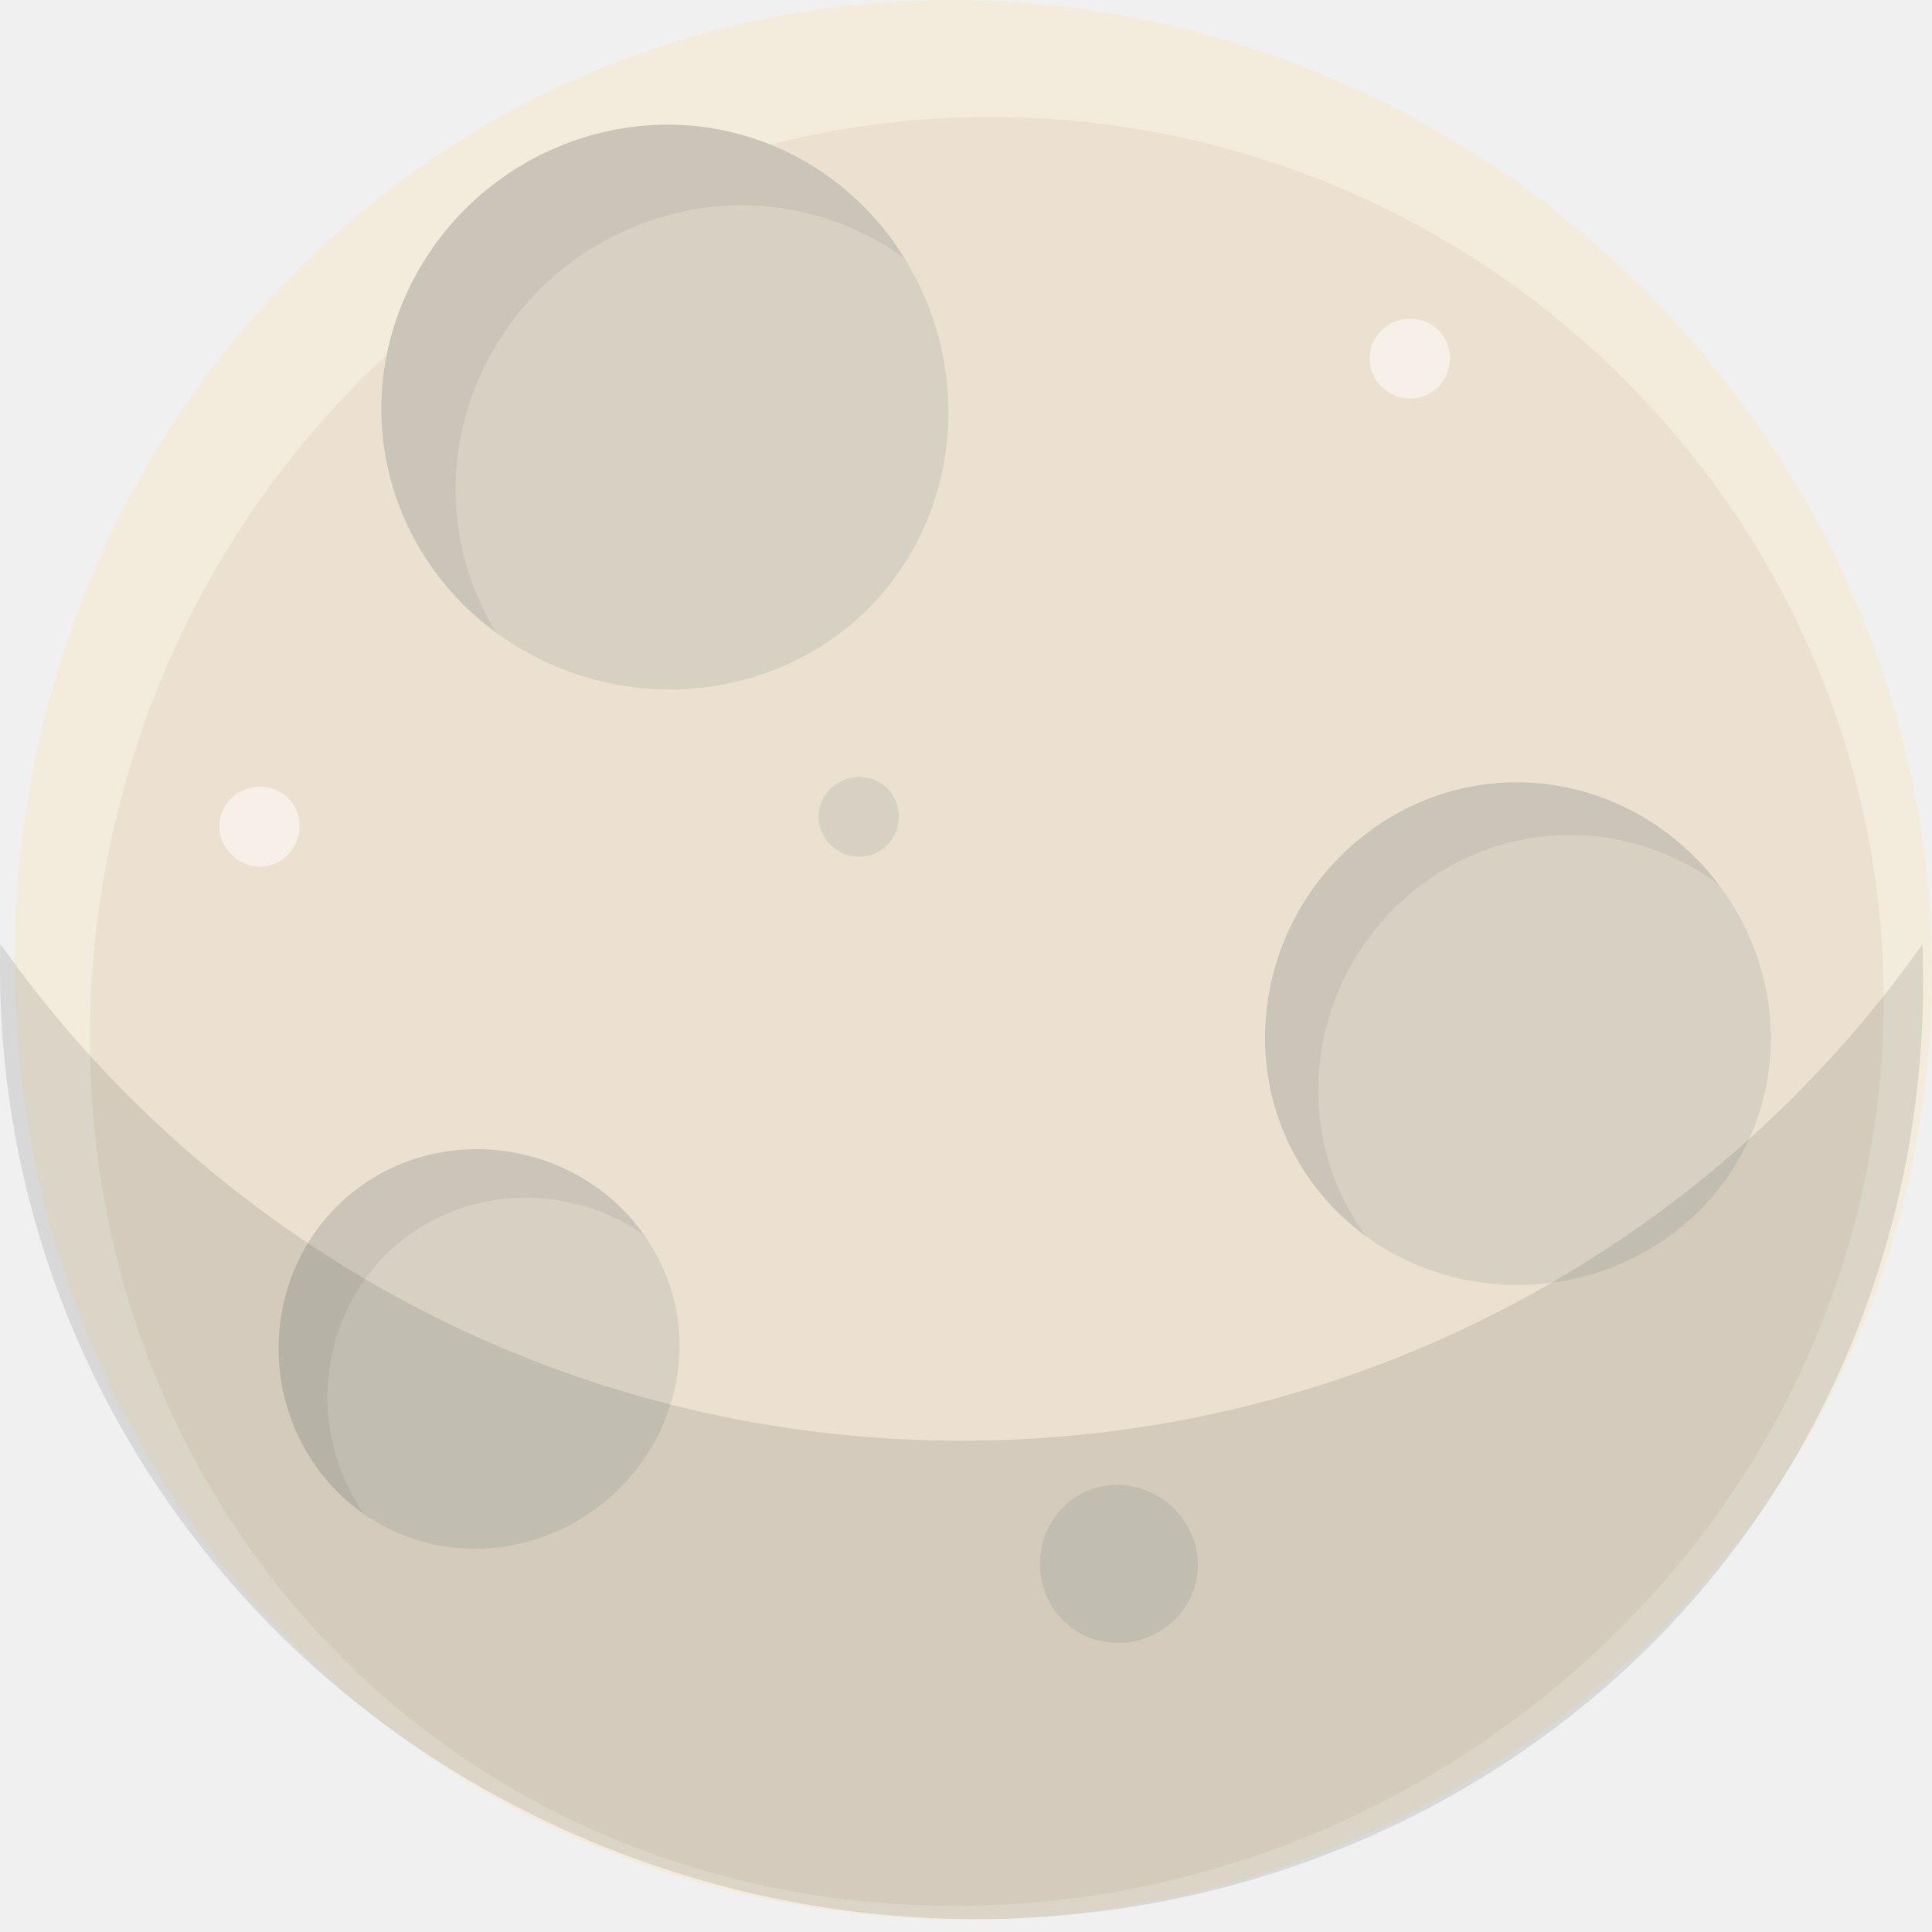
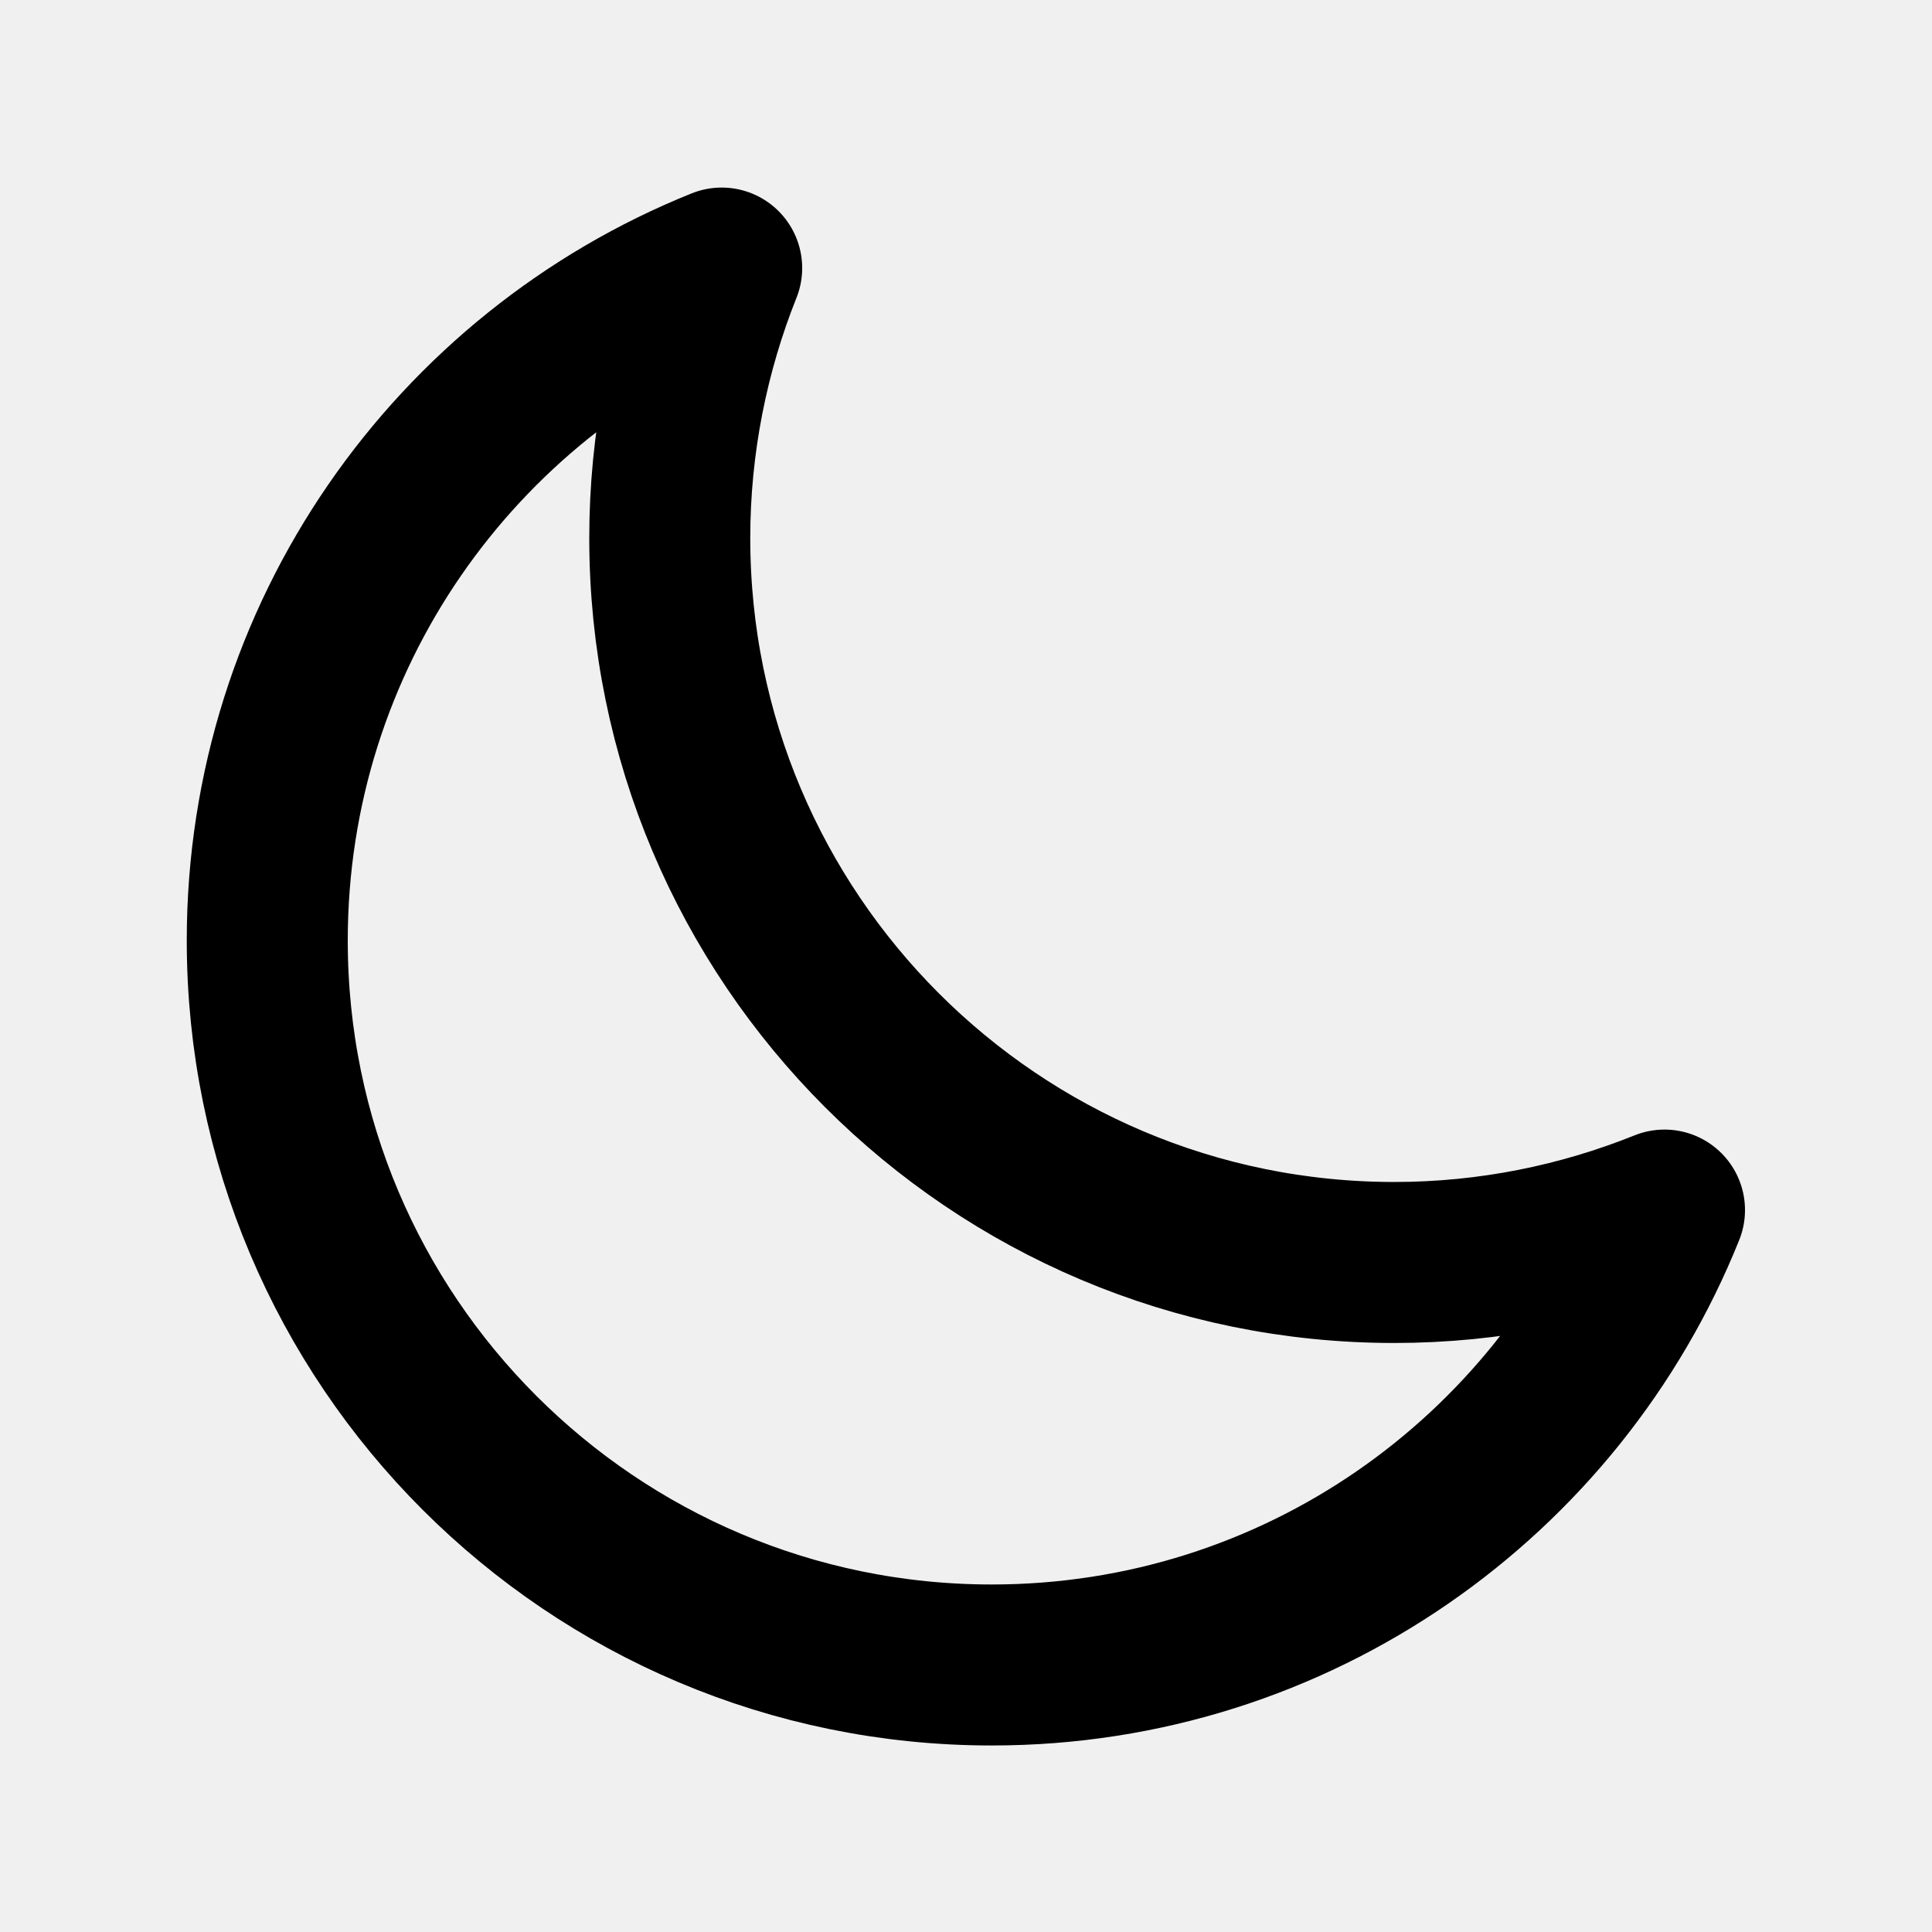
- <svg xmlns="http://www.w3.org/2000/svg" height="800px" width="800px" version="1.1" id="_x35_" viewBox="0 0 512 512" xml:space="preserve">
-   <g>
-     <g>
-       <path style="fill:#F3ECDD;" d="M90.822,60.408c105.574-92.296,264.984-76,357.28,29.574s84.138,262.286-21.436,354.583    S158.688,529.26,66.392,423.687S-14.752,152.704,90.822,60.408z" />
-       <path style="fill:#ECE1D0;" d="M107.702,89.331c99.918-87.352,248.823-74.176,333.823,23.051s75.389,243.385-24.528,330.736    c-99.918,87.352-251.733,82.319-336.733-14.909S7.784,176.683,107.702,89.331z" />
-       <g>
-         <path style="fill:#D7D1C4;" d="M244.034,141.578C226.114,178.849,181.001,192.92,143.73,175     c-37.271-17.92-53.236-61.358-35.316-98.629c17.92-37.271,62.836-54.047,100.107-36.127     C245.792,58.164,261.954,104.307,244.034,141.578z" />
-         <path style="opacity:0.06;fill:#040000;" d="M128.089,97.737c17.92-37.271,62.836-54.047,100.107-36.127     c4.127,1.984,7.995,4.316,11.586,6.943c-7.335-11.909-17.951-21.909-31.261-28.309c-37.271-17.92-82.187-1.144-100.107,36.127     c-15.805,32.873-5.247,70.539,23.036,91.267C118.965,147.179,116.792,121.234,128.089,97.737z" />
-       </g>
-       <path style="fill:#D7D1C4;" d="M217.126,218.456c-1.17-5.733,2.71-11.178,8.442-12.348c5.733-1.17,11.248,2.359,12.418,8.092    s-2.456,11.466-8.189,12.636C224.065,228.005,218.296,224.189,217.126,218.456z" />
-       <path style="opacity:0.5;fill:#FFFFFF;" d="M363.159,97.031c-1.17-5.733,2.71-11.178,8.442-12.348s11.248,2.359,12.418,8.092    c1.17,5.733-2.456,11.466-8.189,12.636C370.097,106.581,364.328,102.764,363.159,97.031z" />
-       <path style="fill:#D7D1C4;" d="M282.758,398.482c8.691-7.598,21.813-6.256,29.411,2.434c7.598,8.691,6.926,21.591-1.765,29.189    c-8.691,7.598-22.06,6.972-29.658-1.719C273.149,419.697,274.067,406.08,282.758,398.482z" />
-       <path style="opacity:0.5;fill:#FFFFFF;" d="M58.328,221.051c-1.17-5.733,2.71-11.178,8.442-12.348    c5.733-1.17,11.248,2.359,12.418,8.092c1.17,5.733-2.456,11.466-8.189,12.636C65.267,230.6,59.498,226.784,58.328,221.051z" />
-       <path style="fill:#D7D1C4;" d="M468.957,281.792c-3.725,36.65-37.257,62.1-73.907,58.374c-36.65-3.725-63.179-35.28-59.453-71.93    c3.725-36.65,36.273-64.306,72.923-60.581C445.17,211.381,472.683,245.142,468.957,281.792z" />
-       <g>
-         <path style="fill:#D7D1C4;" d="M173.243,331.228c14.631,25.328,4.867,57.296-20.461,71.927     c-25.328,14.631-57.072,6.642-71.703-18.687c-14.631-25.328-6.526-58.259,18.802-72.89     C125.209,296.946,158.611,305.899,173.243,331.228z" />
-         <path style="opacity:0.06;fill:#040000;" d="M112.82,324.421c18.464-10.666,41.211-8.787,57.856,2.82     c-15.693-22.239-46.848-29.497-70.796-15.664c-25.328,14.631-33.433,47.562-18.802,72.89c4.04,6.993,9.388,12.657,15.541,16.895     c-0.915-1.299-1.789-2.644-2.602-4.052C79.387,371.983,87.492,339.052,112.82,324.421z" />
-       </g>
-       <path style="opacity:0.06;fill:#040000;" d="M349.708,282.184c3.725-36.65,36.272-64.306,72.923-60.581    c12.217,1.242,23.416,5.824,32.783,12.736c-11.007-14.534-27.695-24.731-46.895-26.682c-36.65-3.725-69.197,23.931-72.922,60.581    c-2.465,24.248,8.316,46.262,26.507,59.465C352.784,315.151,347.977,299.219,349.708,282.184z" />
-     </g>
-     <path style="opacity:0.1;fill:#040000;" d="M254.816,381.8c-105.36,0-198.423-52.065-254.726-131.657   C-2.613,349.865,55.643,444.482,154.03,486.89c128.776,55.508,279.654,1.534,335.162-127.242   c15.267-35.419,21.657-72.749,20.289-109.419C453.171,329.772,360.138,381.8,254.816,381.8z" />
-   </g>
+ <svg xmlns="http://www.w3.org/2000/svg" width="800px" height="800px" viewBox="0 0 24 24" fill="none">
+   <path d="M3.32 11.684C3.32 16.654 7.35 20.683 12.32 20.683C16.108 20.683 19.348 18.344 20.677 15.032C19.64 15.449 18.506 15.683 17.32 15.683C12.35 15.683 8.32 11.654 8.32 6.683C8.32 5.503 8.552 4.363 8.965 3.33C5.656 4.66 3.32 7.899 3.32 11.684Z" stroke="#000000" stroke-width="2" stroke-linecap="round" stroke-linejoin="round" />
</svg>
